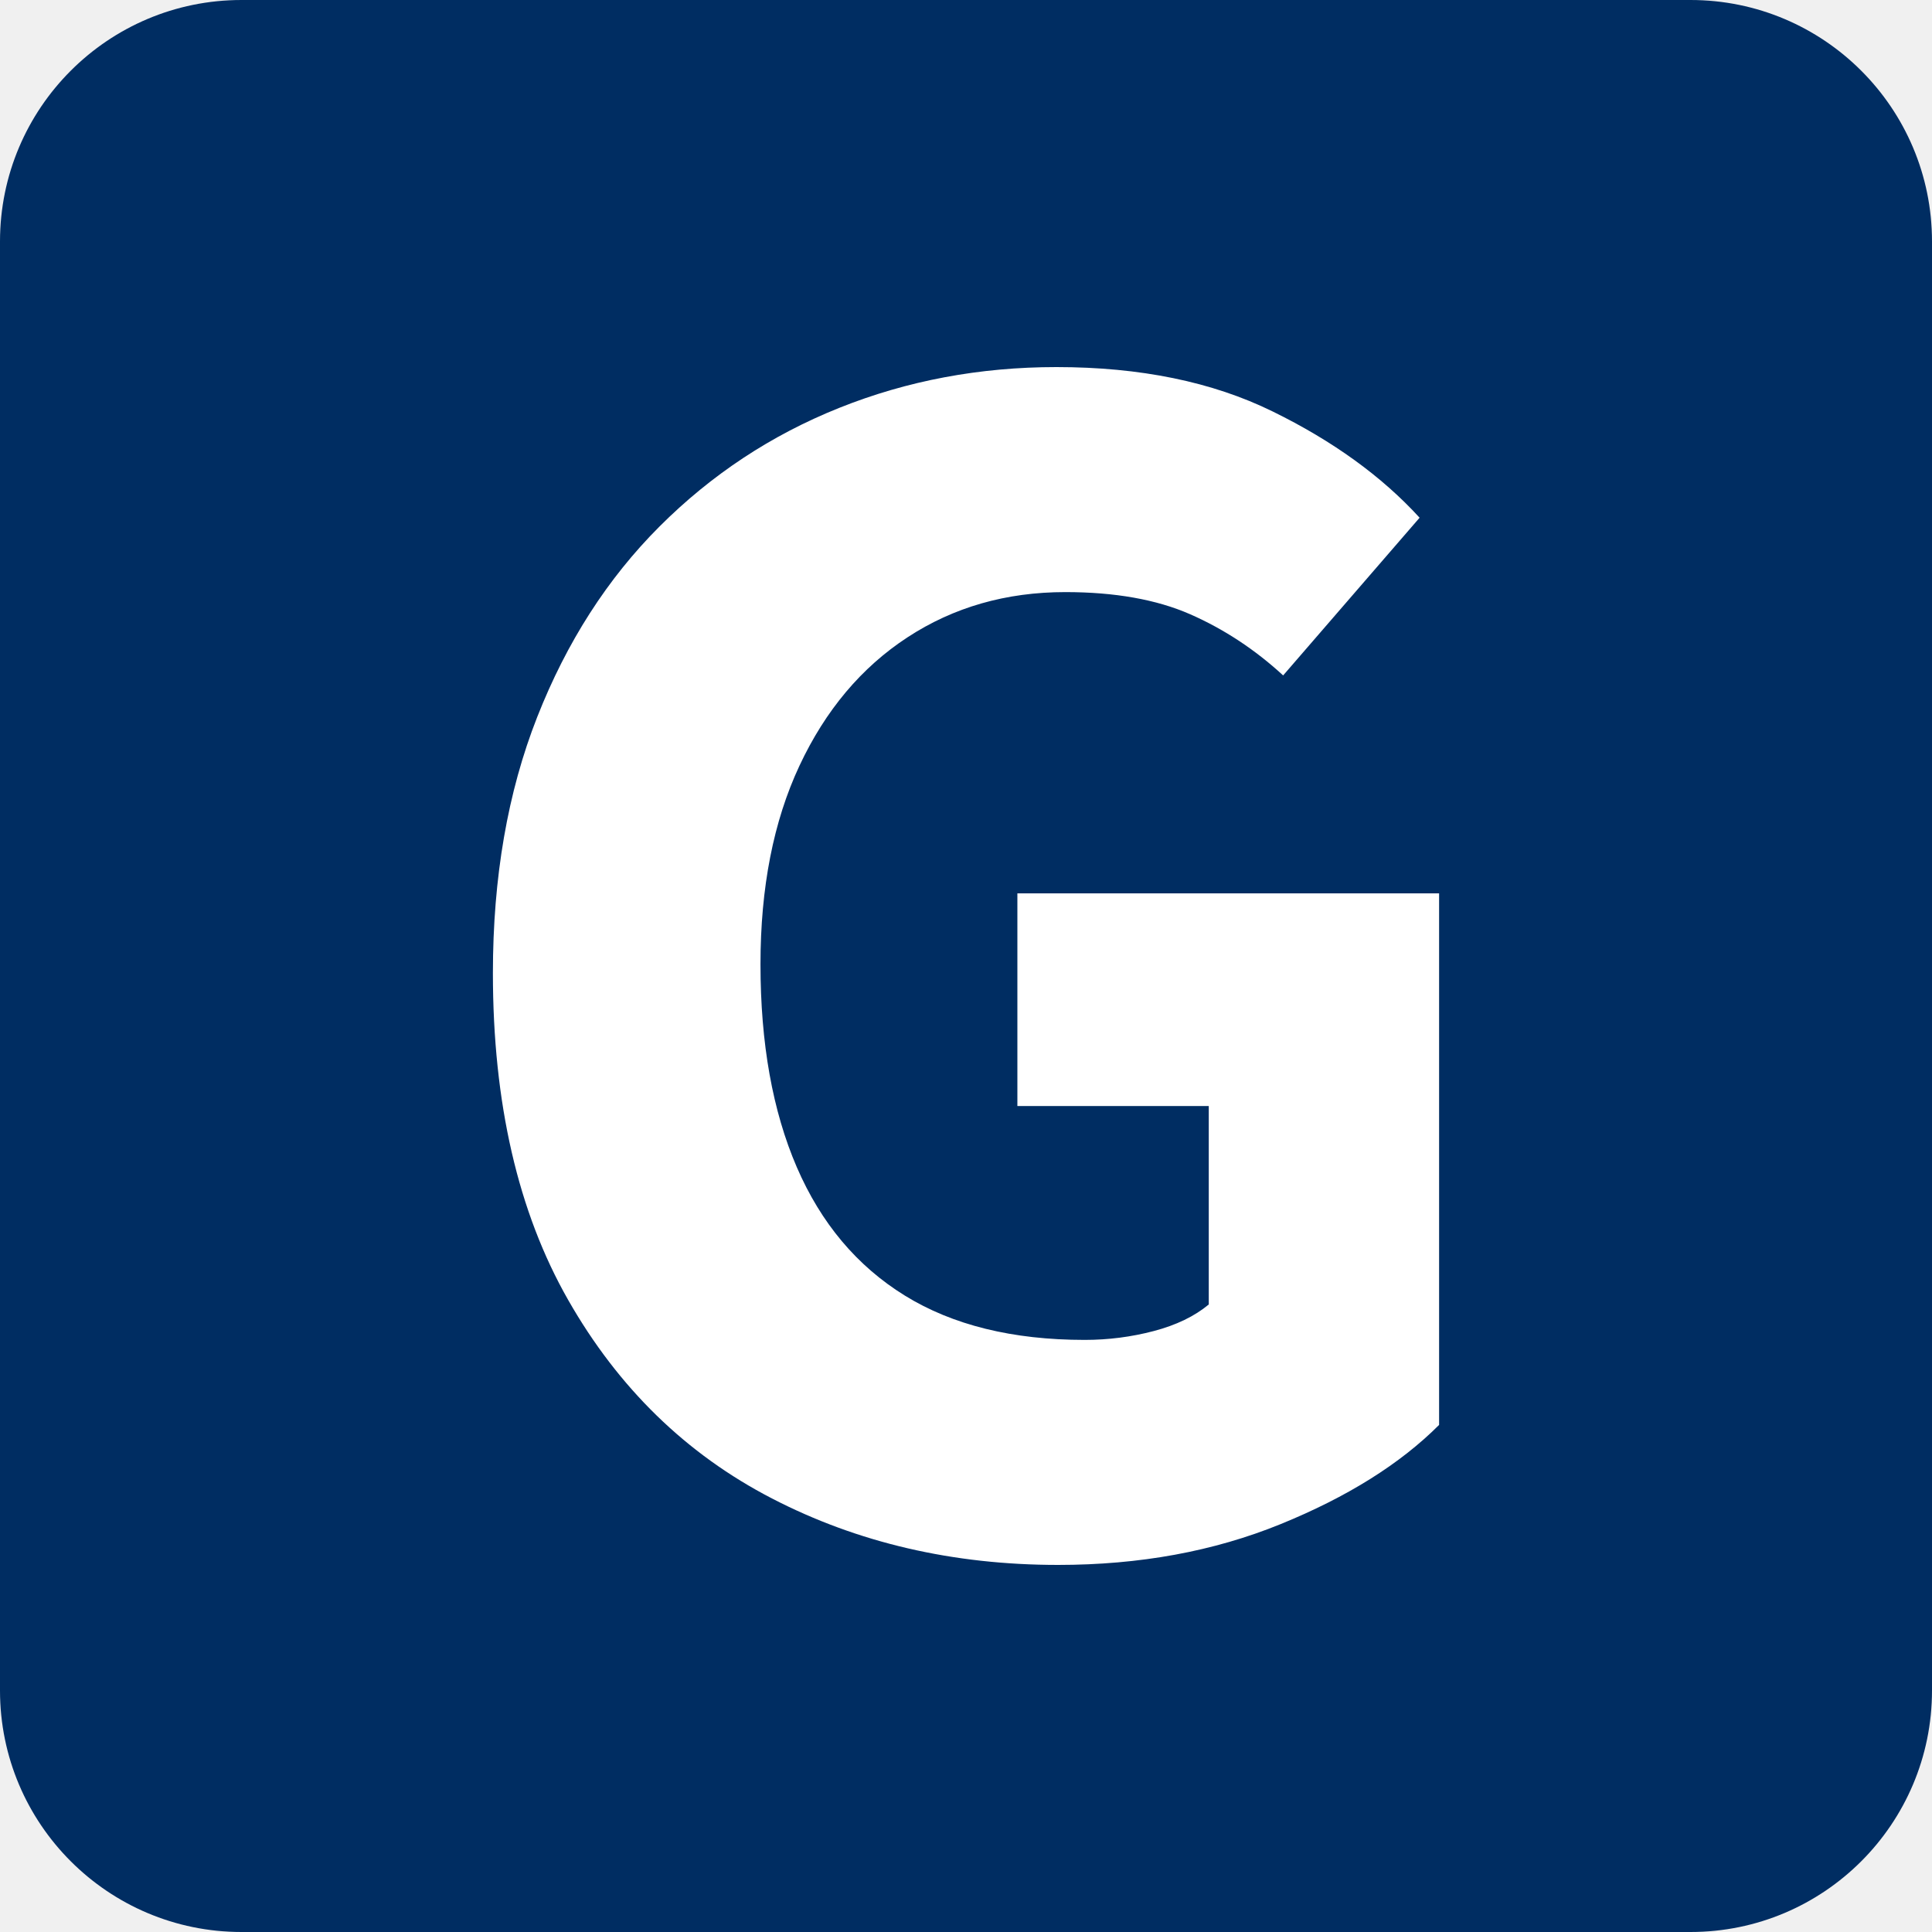
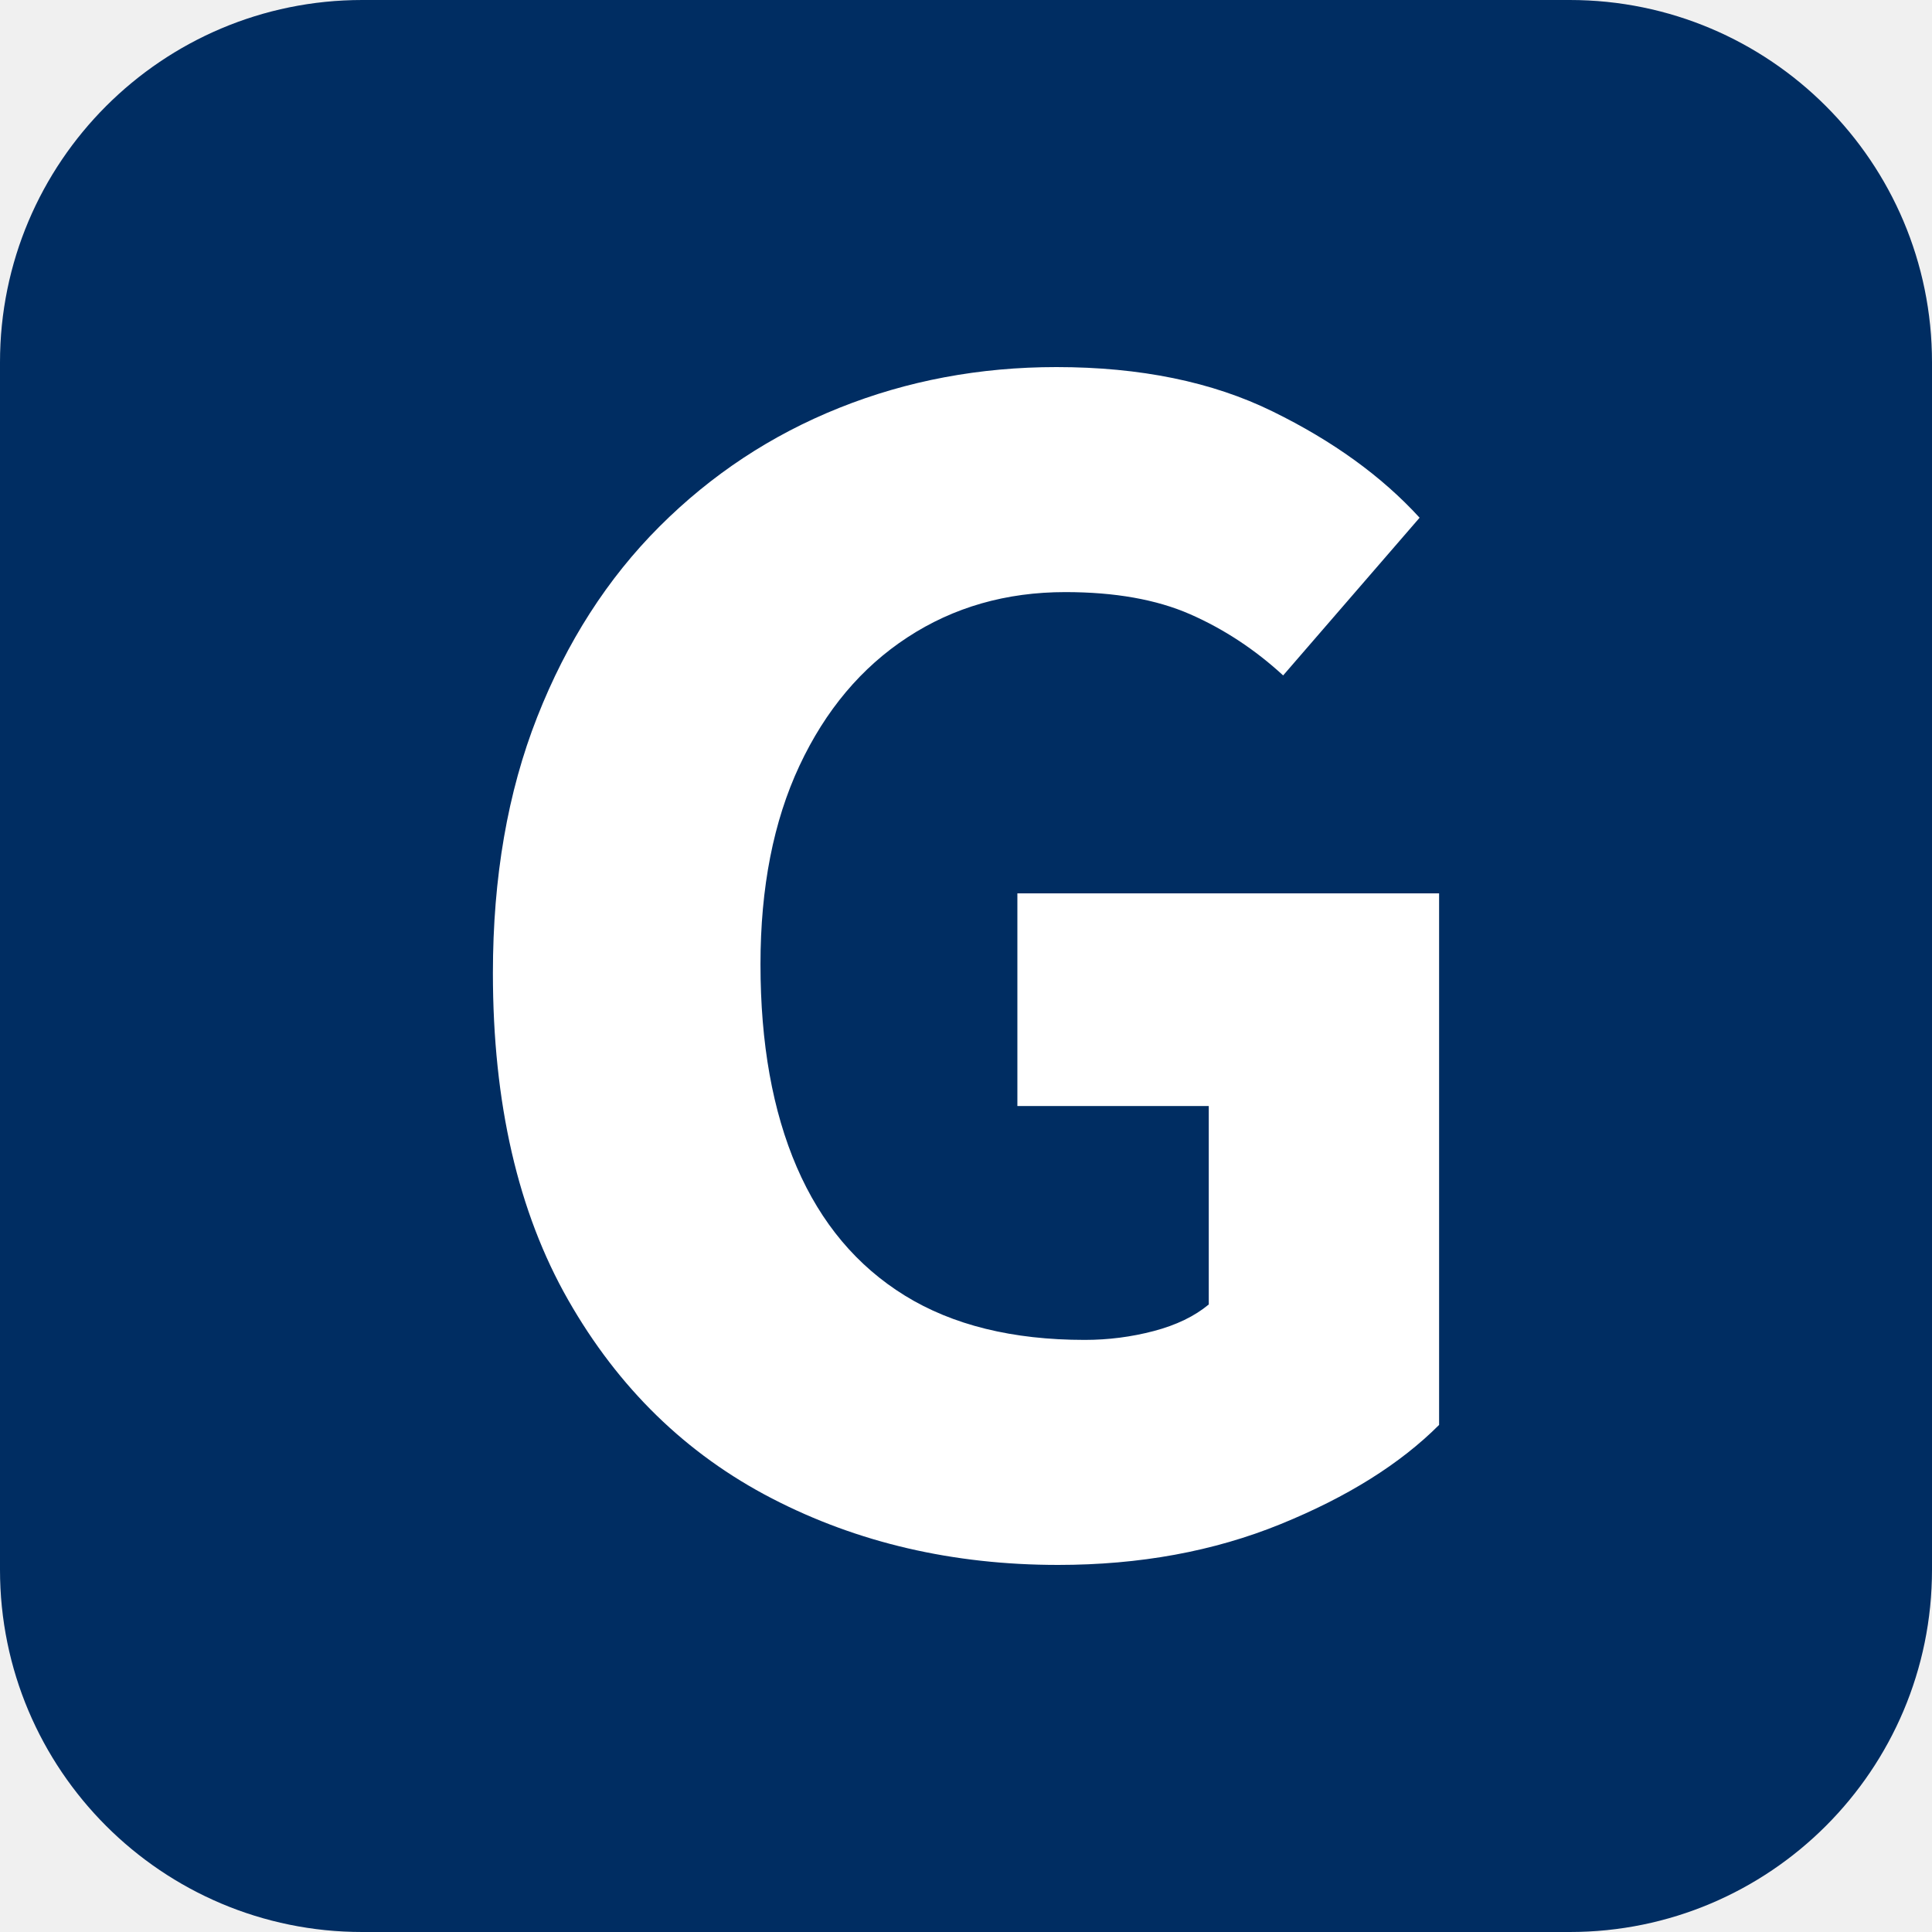
<svg xmlns="http://www.w3.org/2000/svg" viewBox="0 0 32 32">
-   <rect width="32" height="32" rx="4" fill="#002d62" />
+   <rect width="32" height="32" rx="6" fill="#002d62" />
  <path d="M17.526 25.92Q14.914 25.92 12.786 24.819Q10.658 23.719 9.411 21.532Q8.164 19.346 8.164 16.117Q8.164 13.74 8.898 11.876Q9.631 10.013 10.923 8.721Q12.214 7.43 13.902 6.755Q15.589 6.08 17.497 6.08Q19.581 6.08 21.077 6.814Q22.574 7.547 23.513 8.575L21.253 11.187Q20.549 10.541 19.713 10.174Q18.876 9.807 17.644 9.807Q16.176 9.807 15.031 10.556Q13.887 11.304 13.241 12.684Q12.596 14.063 12.596 15.971Q12.596 17.937 13.197 19.331Q13.799 20.725 14.987 21.459Q16.176 22.193 17.966 22.193Q18.553 22.193 19.111 22.046Q19.669 21.899 20.021 21.606V18.319H16.851V14.797H23.836V23.601Q22.868 24.57 21.209 25.245Q19.551 25.92 17.526 25.92Z" fill="#ffffff" />
</svg>
